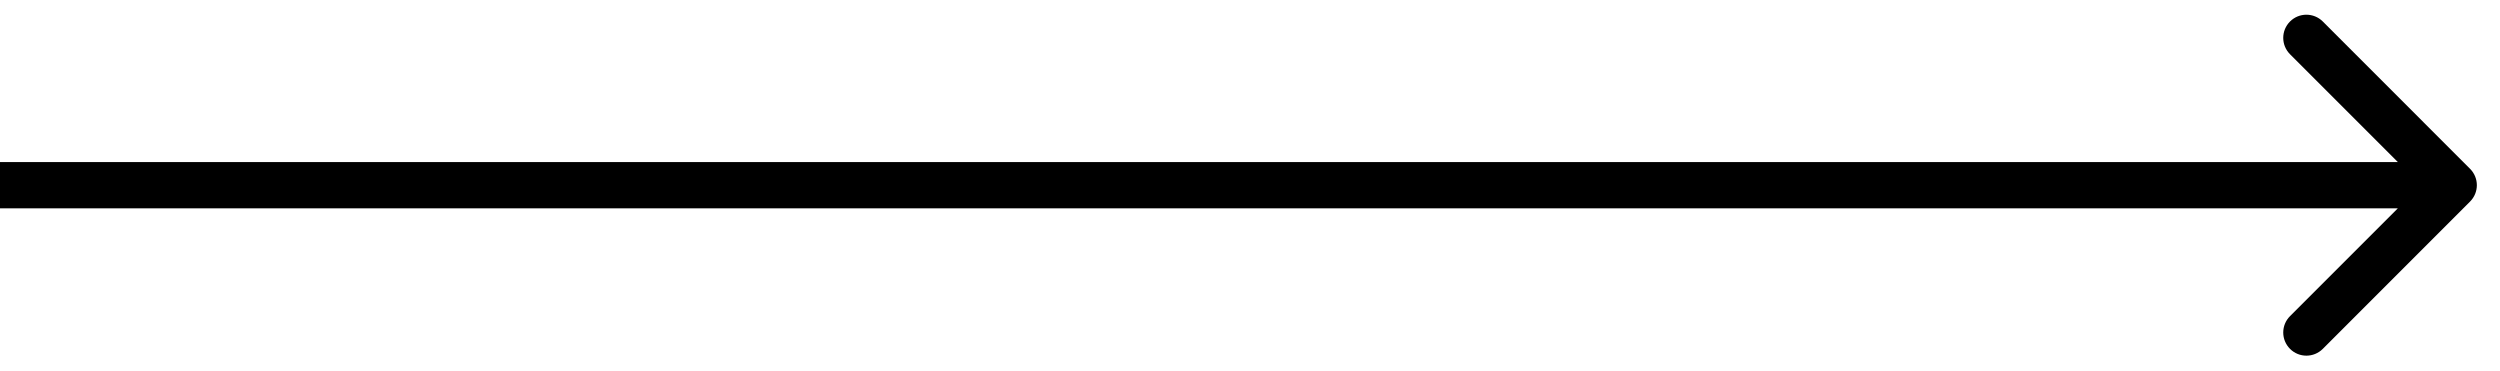
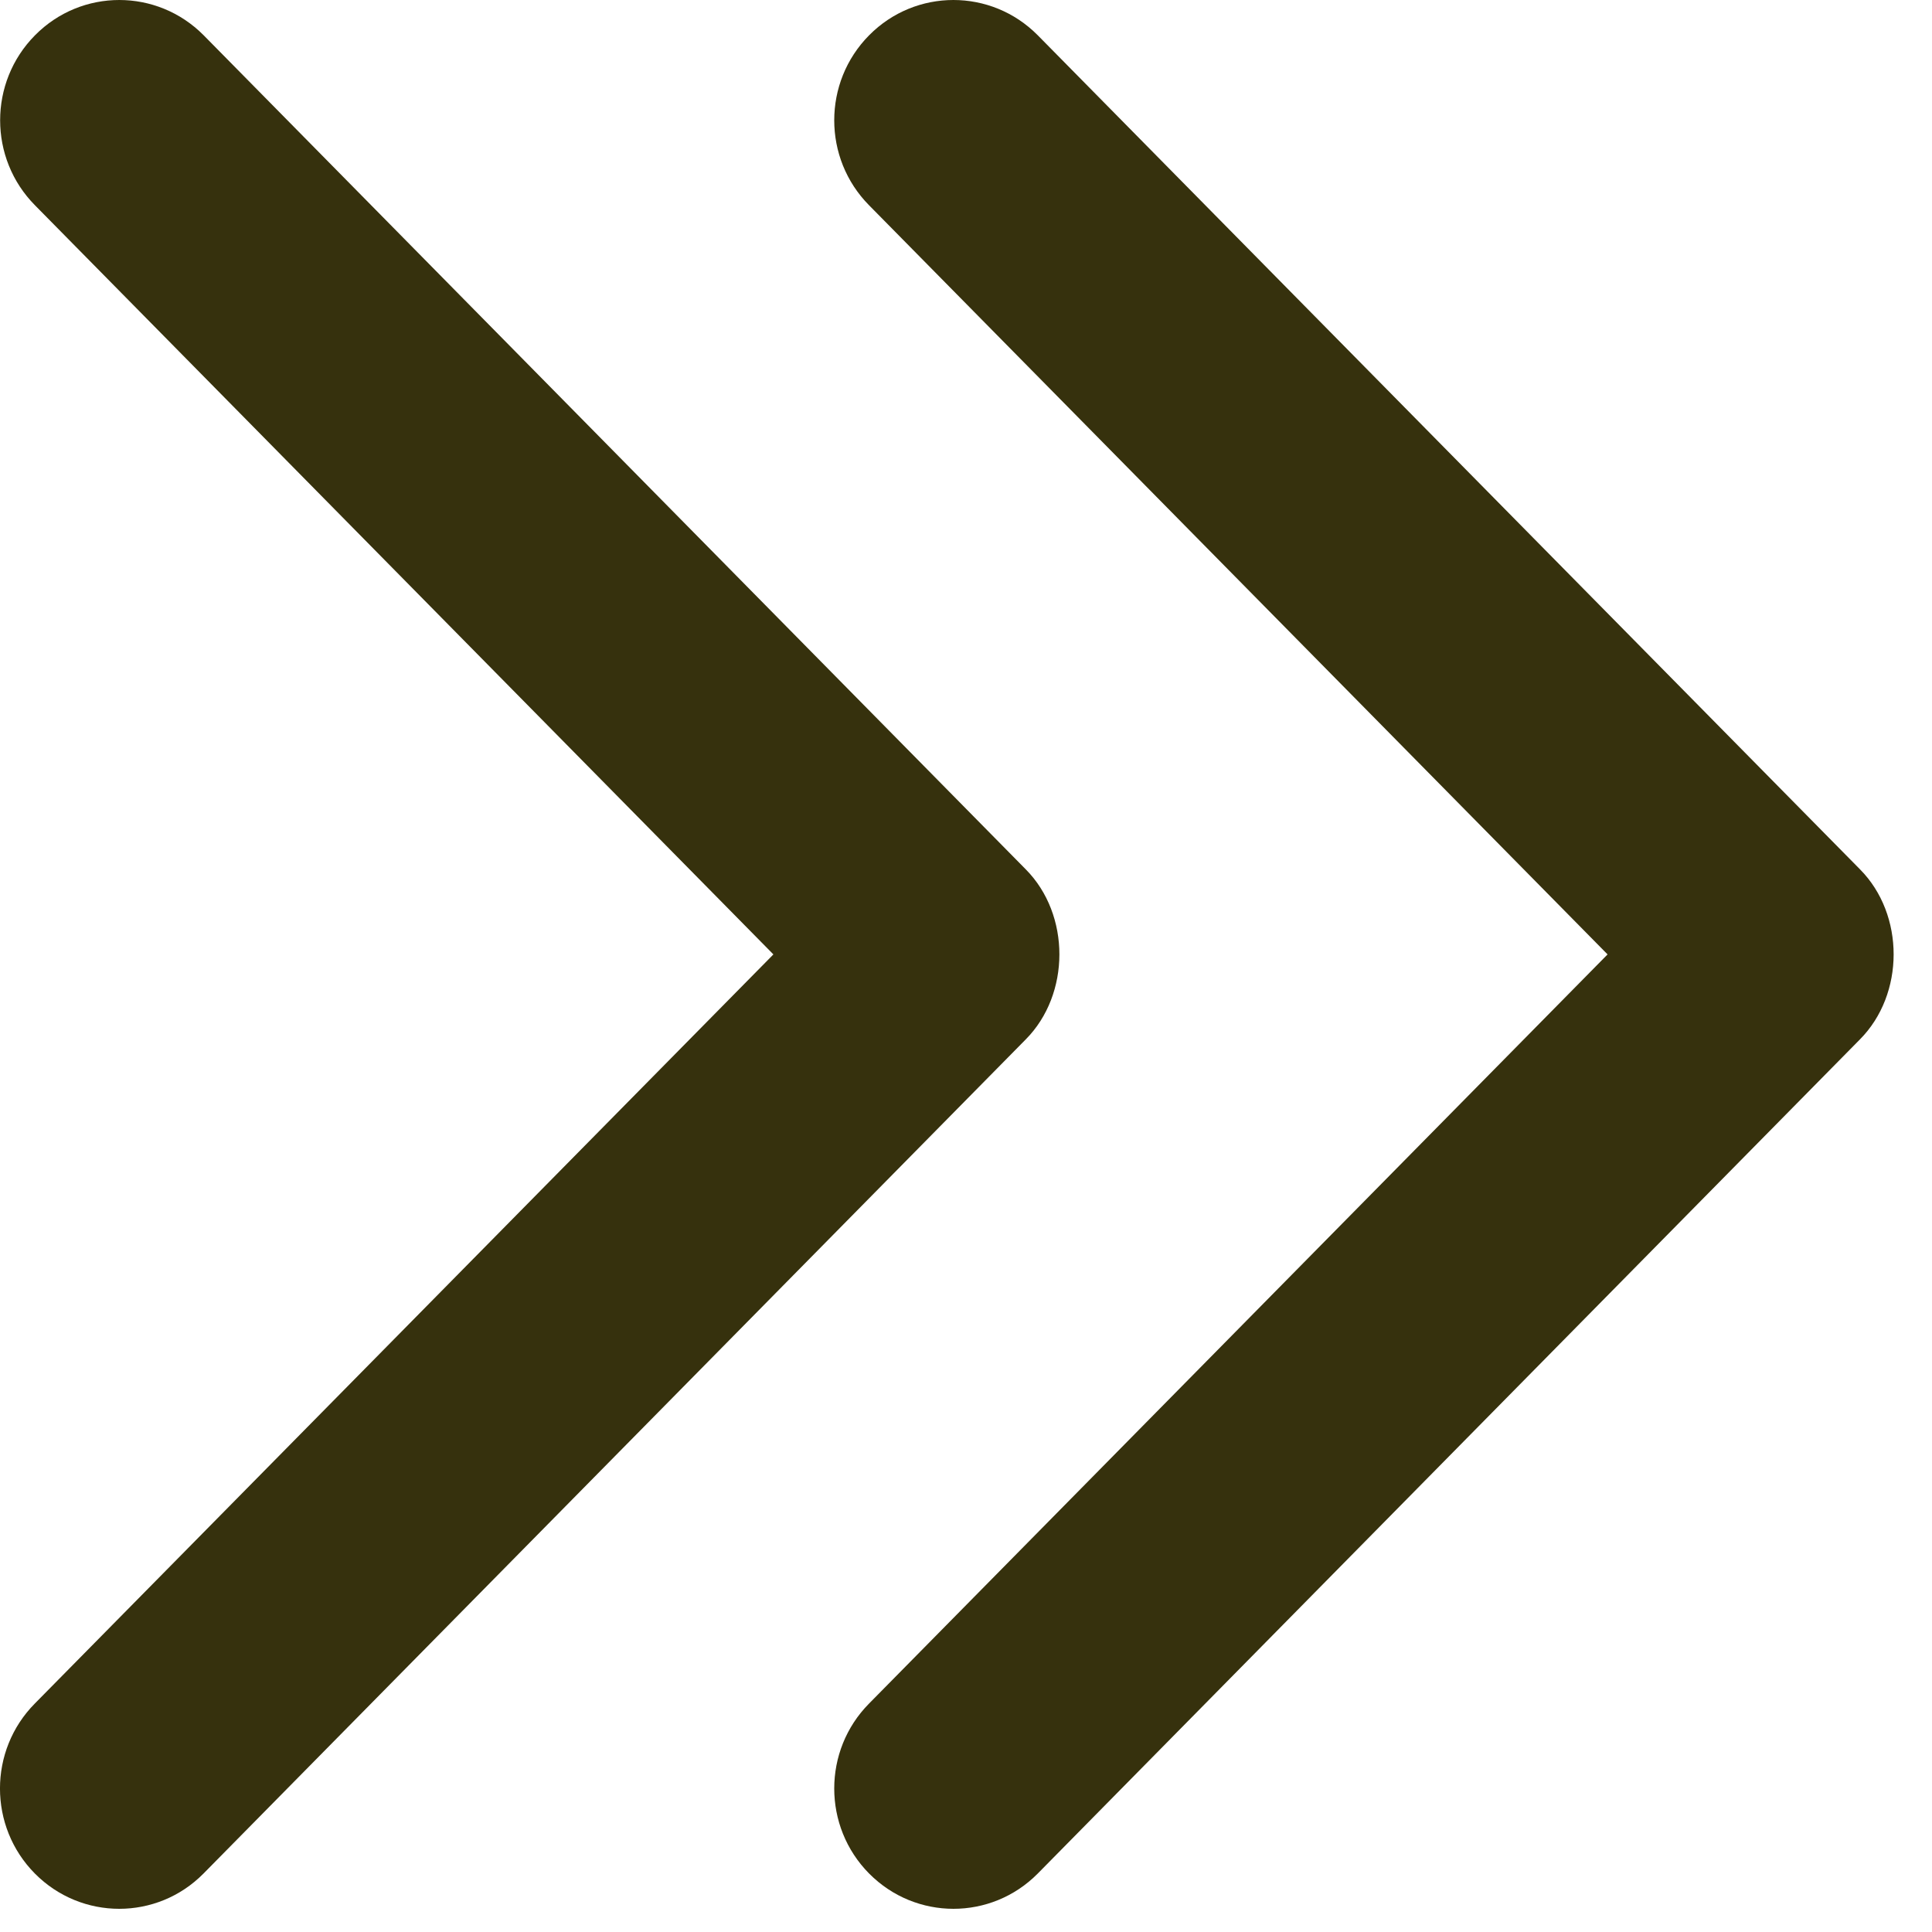
- <svg xmlns="http://www.w3.org/2000/svg" width="54" height="8" viewBox="0 0 54 8" fill="none">
-   <path d="M53.353 4.354C53.549 4.158 53.549 3.842 53.353 3.646L50.172 0.464C49.976 0.269 49.66 0.269 49.465 0.464C49.269 0.66 49.269 0.976 49.465 1.172L52.293 4L49.465 6.828C49.269 7.024 49.269 7.34 49.465 7.536C49.66 7.731 49.976 7.731 50.172 7.536L53.353 4.354ZM0 4.5H53V3.5H0V4.5Z" fill="black" />
+ <svg xmlns="http://www.w3.org/2000/svg" width="26" height="26" viewBox="0 0 26 26" fill="none">
+   <path d="M25.031 11.699L13.965 0.474C13.339 -0.158 12.322 -0.158 11.697 0.474C11.07 1.106 11.07 2.132 11.697 2.764L21.634 12.844L11.697 22.924C11.07 23.556 11.07 24.582 11.697 25.214C12.324 25.846 13.339 25.846 13.965 25.214L25.029 13.989C25.634 13.381 25.636 12.309 25.031 11.699Z" fill="#36310D" />
+   <path d="M13.804 11.699L2.74 0.474C2.113 -0.158 1.097 -0.158 0.472 0.474C-0.155 1.106 -0.155 2.132 0.472 2.764L10.408 12.844L0.47 22.924C-0.157 23.556 -0.157 24.582 0.47 25.214C1.097 25.846 2.113 25.846 2.738 25.214L13.803 13.989C14.407 13.381 14.409 12.309 13.804 11.699Z" fill="#36310D" />
</svg>
